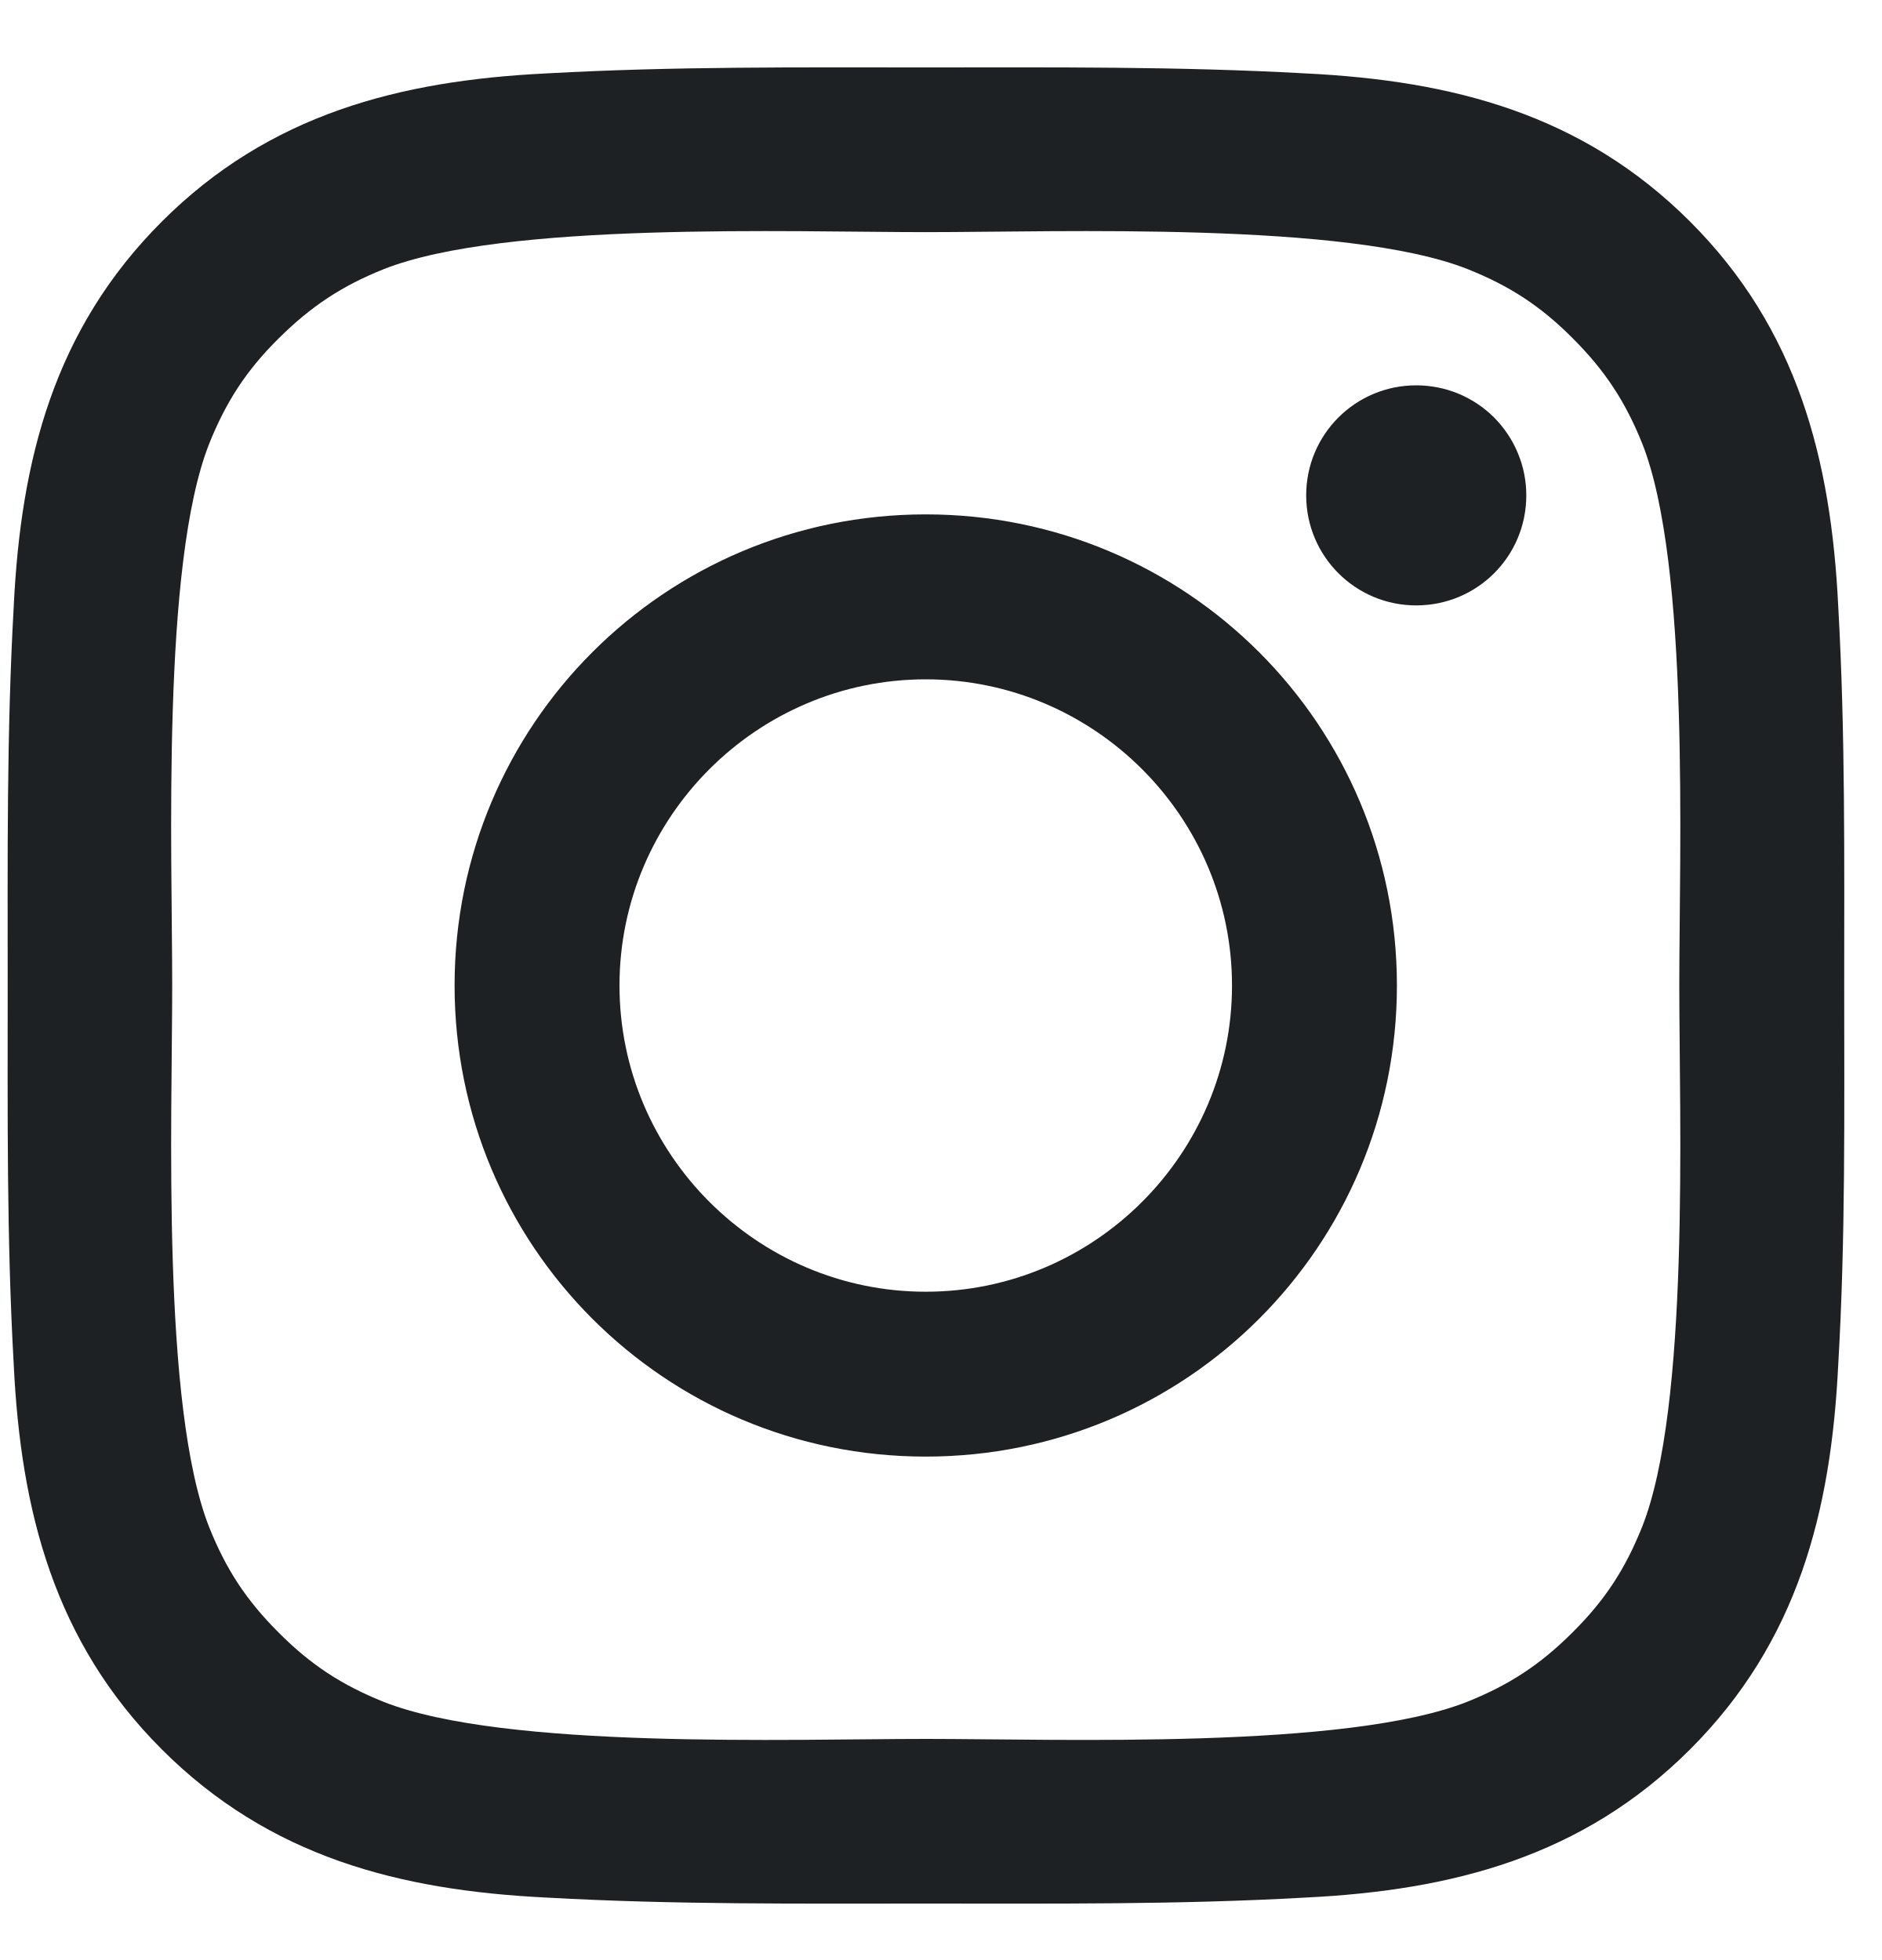
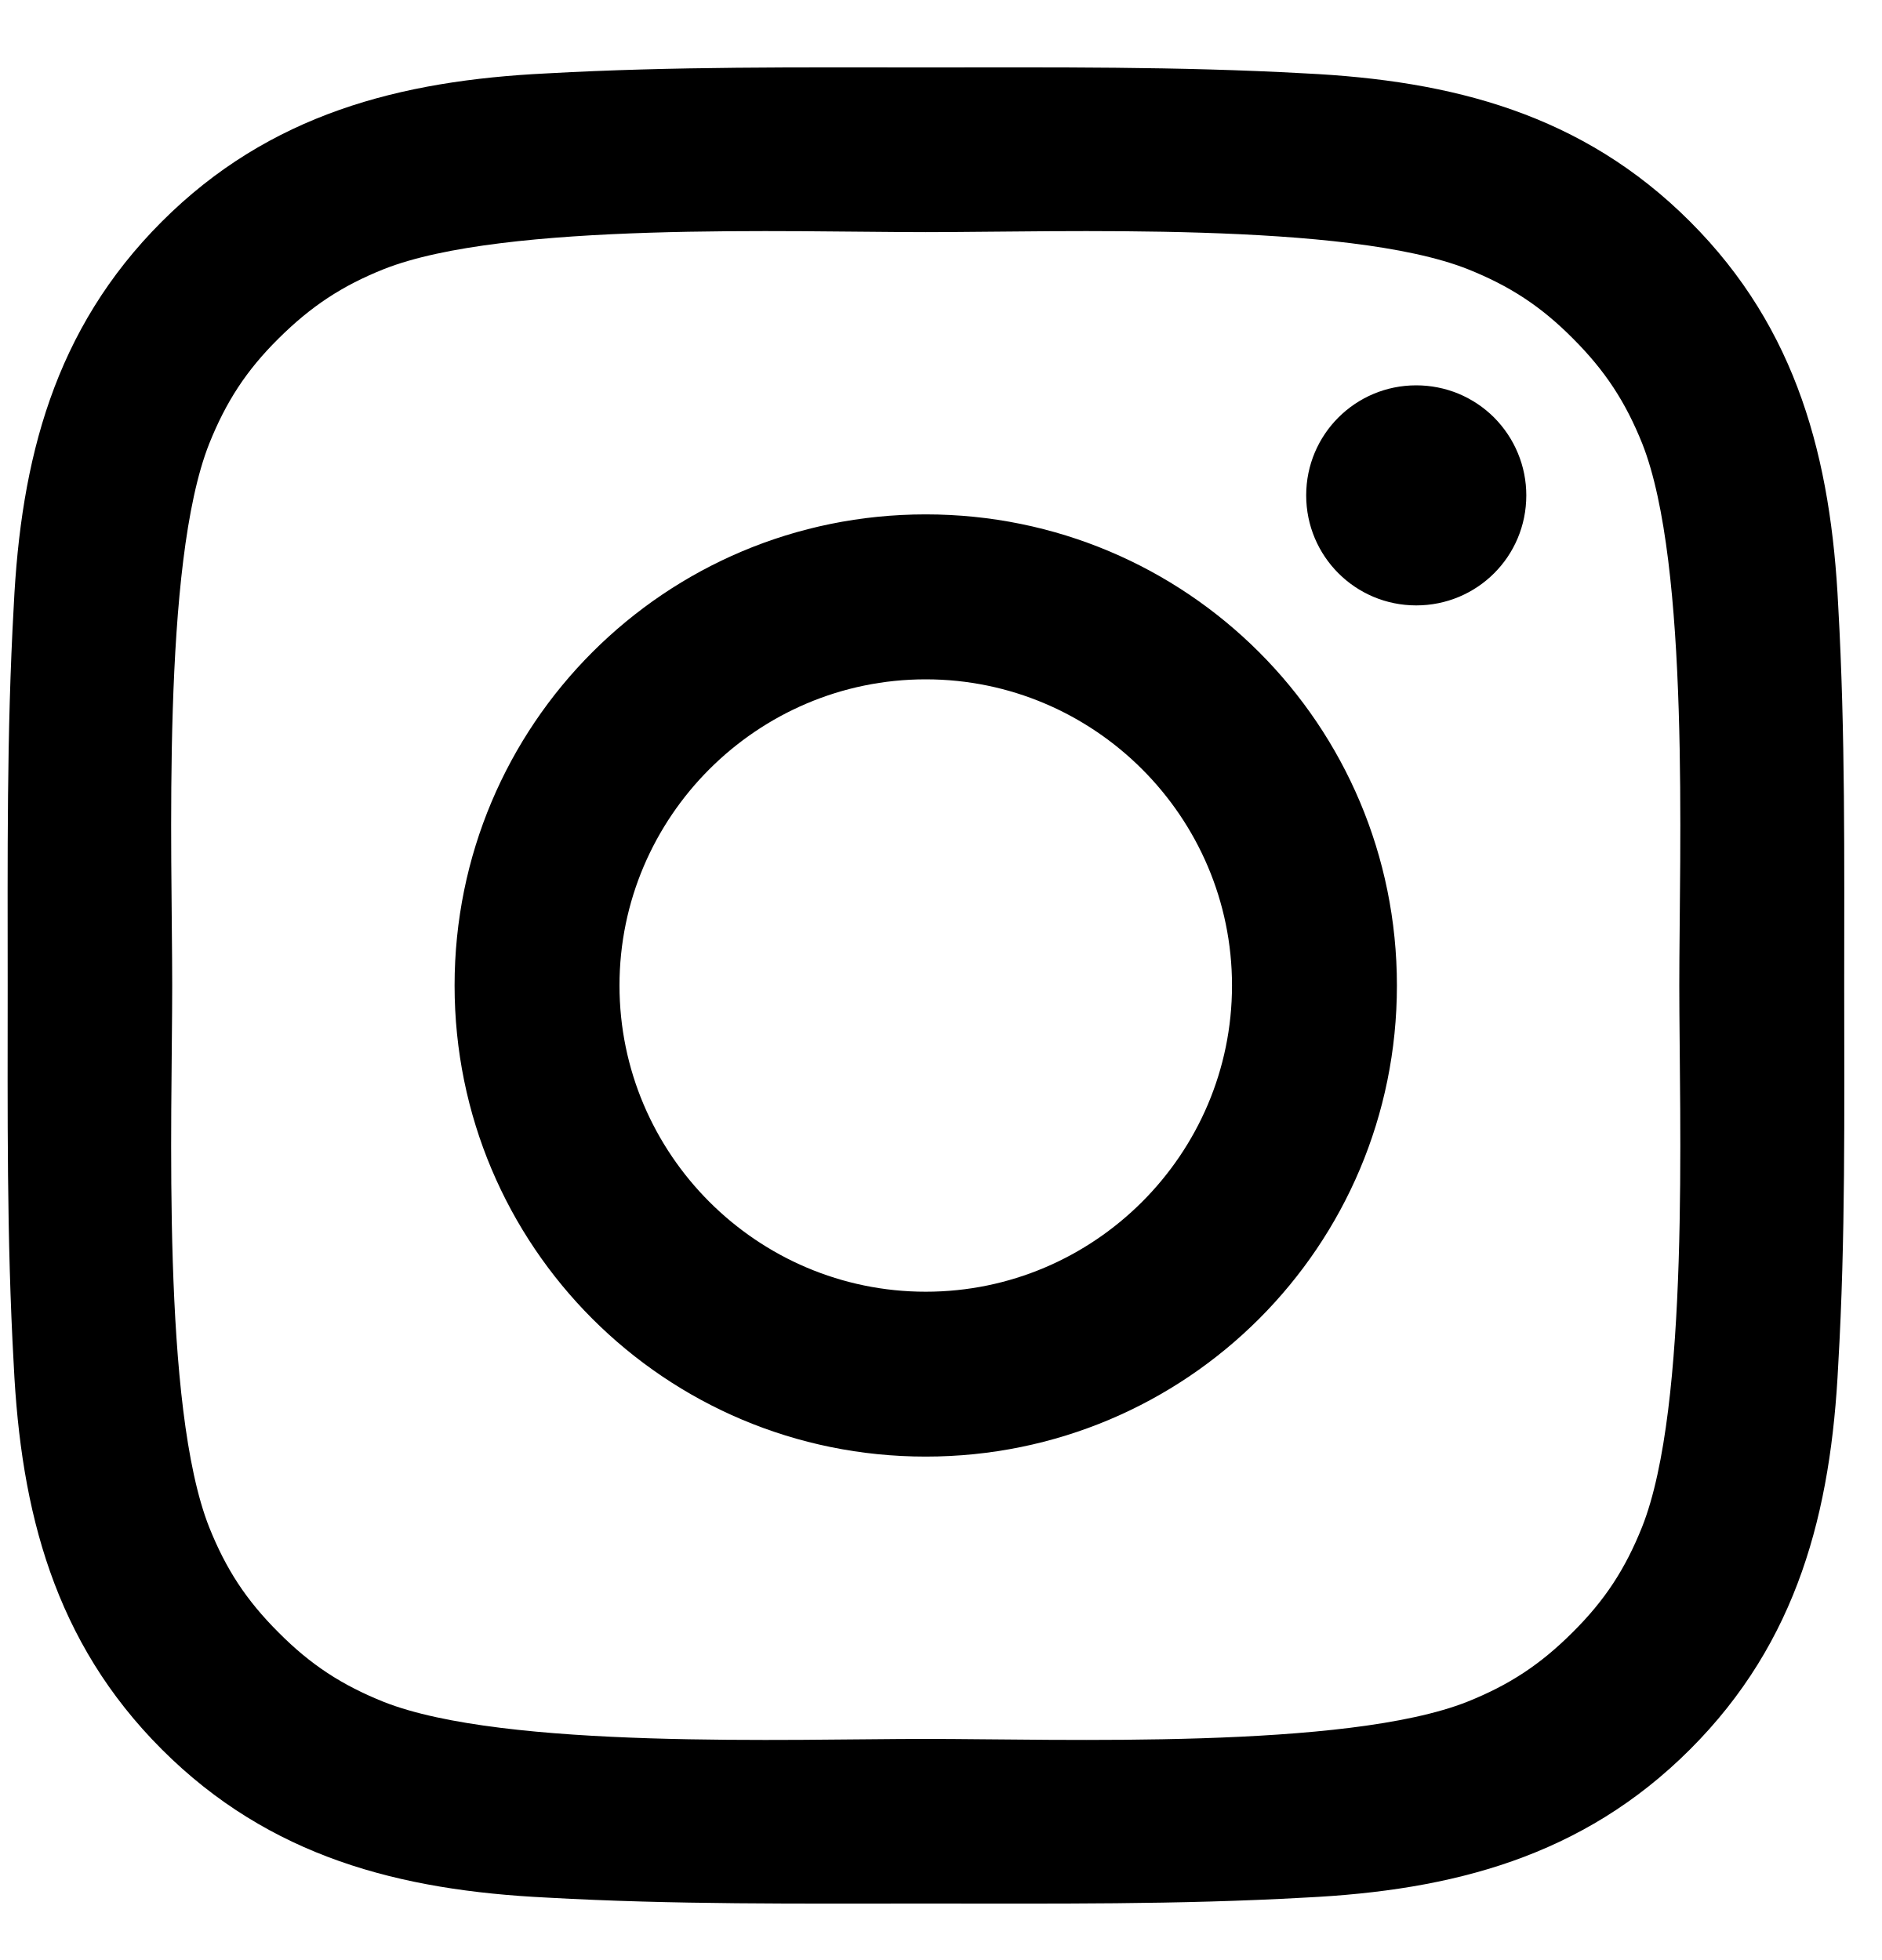
- <svg xmlns="http://www.w3.org/2000/svg" width="24" height="25" viewBox="0 0 24 25" fill="none">
-   <path d="M11.805 6.561C8.48 6.561 5.797 9.245 5.797 12.57C5.797 15.895 8.48 18.579 11.805 18.579C15.131 18.579 17.814 15.895 17.814 12.57C17.814 9.245 15.131 6.561 11.805 6.561ZM11.805 16.476C9.655 16.476 7.9 14.721 7.9 12.57C7.9 10.42 9.655 8.665 11.805 8.665C13.956 8.665 15.711 10.42 15.711 12.57C15.711 14.721 13.956 16.476 11.805 16.476ZM18.06 4.915C17.284 4.915 16.657 5.542 16.657 6.318C16.657 7.095 17.284 7.722 18.06 7.722C18.837 7.722 19.464 7.098 19.464 6.318C19.464 6.134 19.428 5.951 19.357 5.781C19.287 5.611 19.183 5.456 19.053 5.325C18.923 5.195 18.768 5.092 18.598 5.021C18.427 4.951 18.245 4.915 18.06 4.915ZM23.518 12.57C23.518 10.953 23.533 9.35 23.442 7.736C23.351 5.861 22.924 4.197 21.552 2.826C20.178 1.452 18.517 1.027 16.642 0.936C15.025 0.846 13.423 0.86 11.808 0.86C10.191 0.86 8.589 0.846 6.974 0.936C5.099 1.027 3.435 1.455 2.064 2.826C0.69 4.2 0.265 5.861 0.175 7.736C0.084 9.353 0.098 10.956 0.098 12.57C0.098 14.184 0.084 15.79 0.175 17.404C0.265 19.279 0.693 20.943 2.064 22.314C3.438 23.688 5.099 24.113 6.974 24.204C8.592 24.295 10.194 24.28 11.808 24.28C13.426 24.28 15.028 24.295 16.642 24.204C18.517 24.113 20.181 23.685 21.552 22.314C22.927 20.94 23.351 19.279 23.442 17.404C23.536 15.79 23.518 14.187 23.518 12.57ZM20.94 19.478C20.726 20.012 20.468 20.41 20.055 20.82C19.642 21.233 19.247 21.491 18.714 21.705C17.173 22.317 13.513 22.18 11.805 22.18C10.097 22.18 6.435 22.317 4.894 21.708C4.361 21.494 3.963 21.236 3.553 20.823C3.139 20.41 2.882 20.015 2.668 19.481C2.058 17.937 2.196 14.278 2.196 12.57C2.196 10.862 2.058 7.2 2.668 5.659C2.882 5.126 3.139 4.727 3.553 4.317C3.966 3.907 4.361 3.646 4.894 3.433C6.435 2.823 10.097 2.961 11.805 2.961C13.513 2.961 17.176 2.823 18.717 3.433C19.25 3.646 19.648 3.904 20.058 4.317C20.471 4.73 20.729 5.126 20.943 5.659C21.552 7.2 21.415 10.862 21.415 12.57C21.415 14.278 21.552 17.937 20.94 19.478Z" fill="#1E2123" />
+ <svg xmlns="http://www.w3.org/2000/svg" width="24" height="25" viewBox="0 0 24 25" fill="current">
+   <path d="M11.805 6.561C8.48 6.561 5.797 9.245 5.797 12.57C5.797 15.895 8.48 18.579 11.805 18.579C15.131 18.579 17.814 15.895 17.814 12.57C17.814 9.245 15.131 6.561 11.805 6.561ZM11.805 16.476C9.655 16.476 7.9 14.721 7.9 12.57C7.9 10.42 9.655 8.665 11.805 8.665C13.956 8.665 15.711 10.42 15.711 12.57C15.711 14.721 13.956 16.476 11.805 16.476ZM18.06 4.915C17.284 4.915 16.657 5.542 16.657 6.318C16.657 7.095 17.284 7.722 18.06 7.722C18.837 7.722 19.464 7.098 19.464 6.318C19.464 6.134 19.428 5.951 19.357 5.781C19.287 5.611 19.183 5.456 19.053 5.325C18.923 5.195 18.768 5.092 18.598 5.021C18.427 4.951 18.245 4.915 18.06 4.915ZM23.518 12.57C23.518 10.953 23.533 9.35 23.442 7.736C23.351 5.861 22.924 4.197 21.552 2.826C20.178 1.452 18.517 1.027 16.642 0.936C15.025 0.846 13.423 0.86 11.808 0.86C10.191 0.86 8.589 0.846 6.974 0.936C5.099 1.027 3.435 1.455 2.064 2.826C0.69 4.2 0.265 5.861 0.175 7.736C0.084 9.353 0.098 10.956 0.098 12.57C0.098 14.184 0.084 15.79 0.175 17.404C0.265 19.279 0.693 20.943 2.064 22.314C3.438 23.688 5.099 24.113 6.974 24.204C8.592 24.295 10.194 24.28 11.808 24.28C13.426 24.28 15.028 24.295 16.642 24.204C18.517 24.113 20.181 23.685 21.552 22.314C22.927 20.94 23.351 19.279 23.442 17.404C23.536 15.79 23.518 14.187 23.518 12.57ZM20.94 19.478C20.726 20.012 20.468 20.41 20.055 20.82C19.642 21.233 19.247 21.491 18.714 21.705C17.173 22.317 13.513 22.18 11.805 22.18C10.097 22.18 6.435 22.317 4.894 21.708C4.361 21.494 3.963 21.236 3.553 20.823C3.139 20.41 2.882 20.015 2.668 19.481C2.058 17.937 2.196 14.278 2.196 12.57C2.196 10.862 2.058 7.2 2.668 5.659C2.882 5.126 3.139 4.727 3.553 4.317C3.966 3.907 4.361 3.646 4.894 3.433C6.435 2.823 10.097 2.961 11.805 2.961C13.513 2.961 17.176 2.823 18.717 3.433C19.25 3.646 19.648 3.904 20.058 4.317C20.471 4.73 20.729 5.126 20.943 5.659C21.552 7.2 21.415 10.862 21.415 12.57C21.415 14.278 21.552 17.937 20.94 19.478Z" fill="current" />
</svg>
